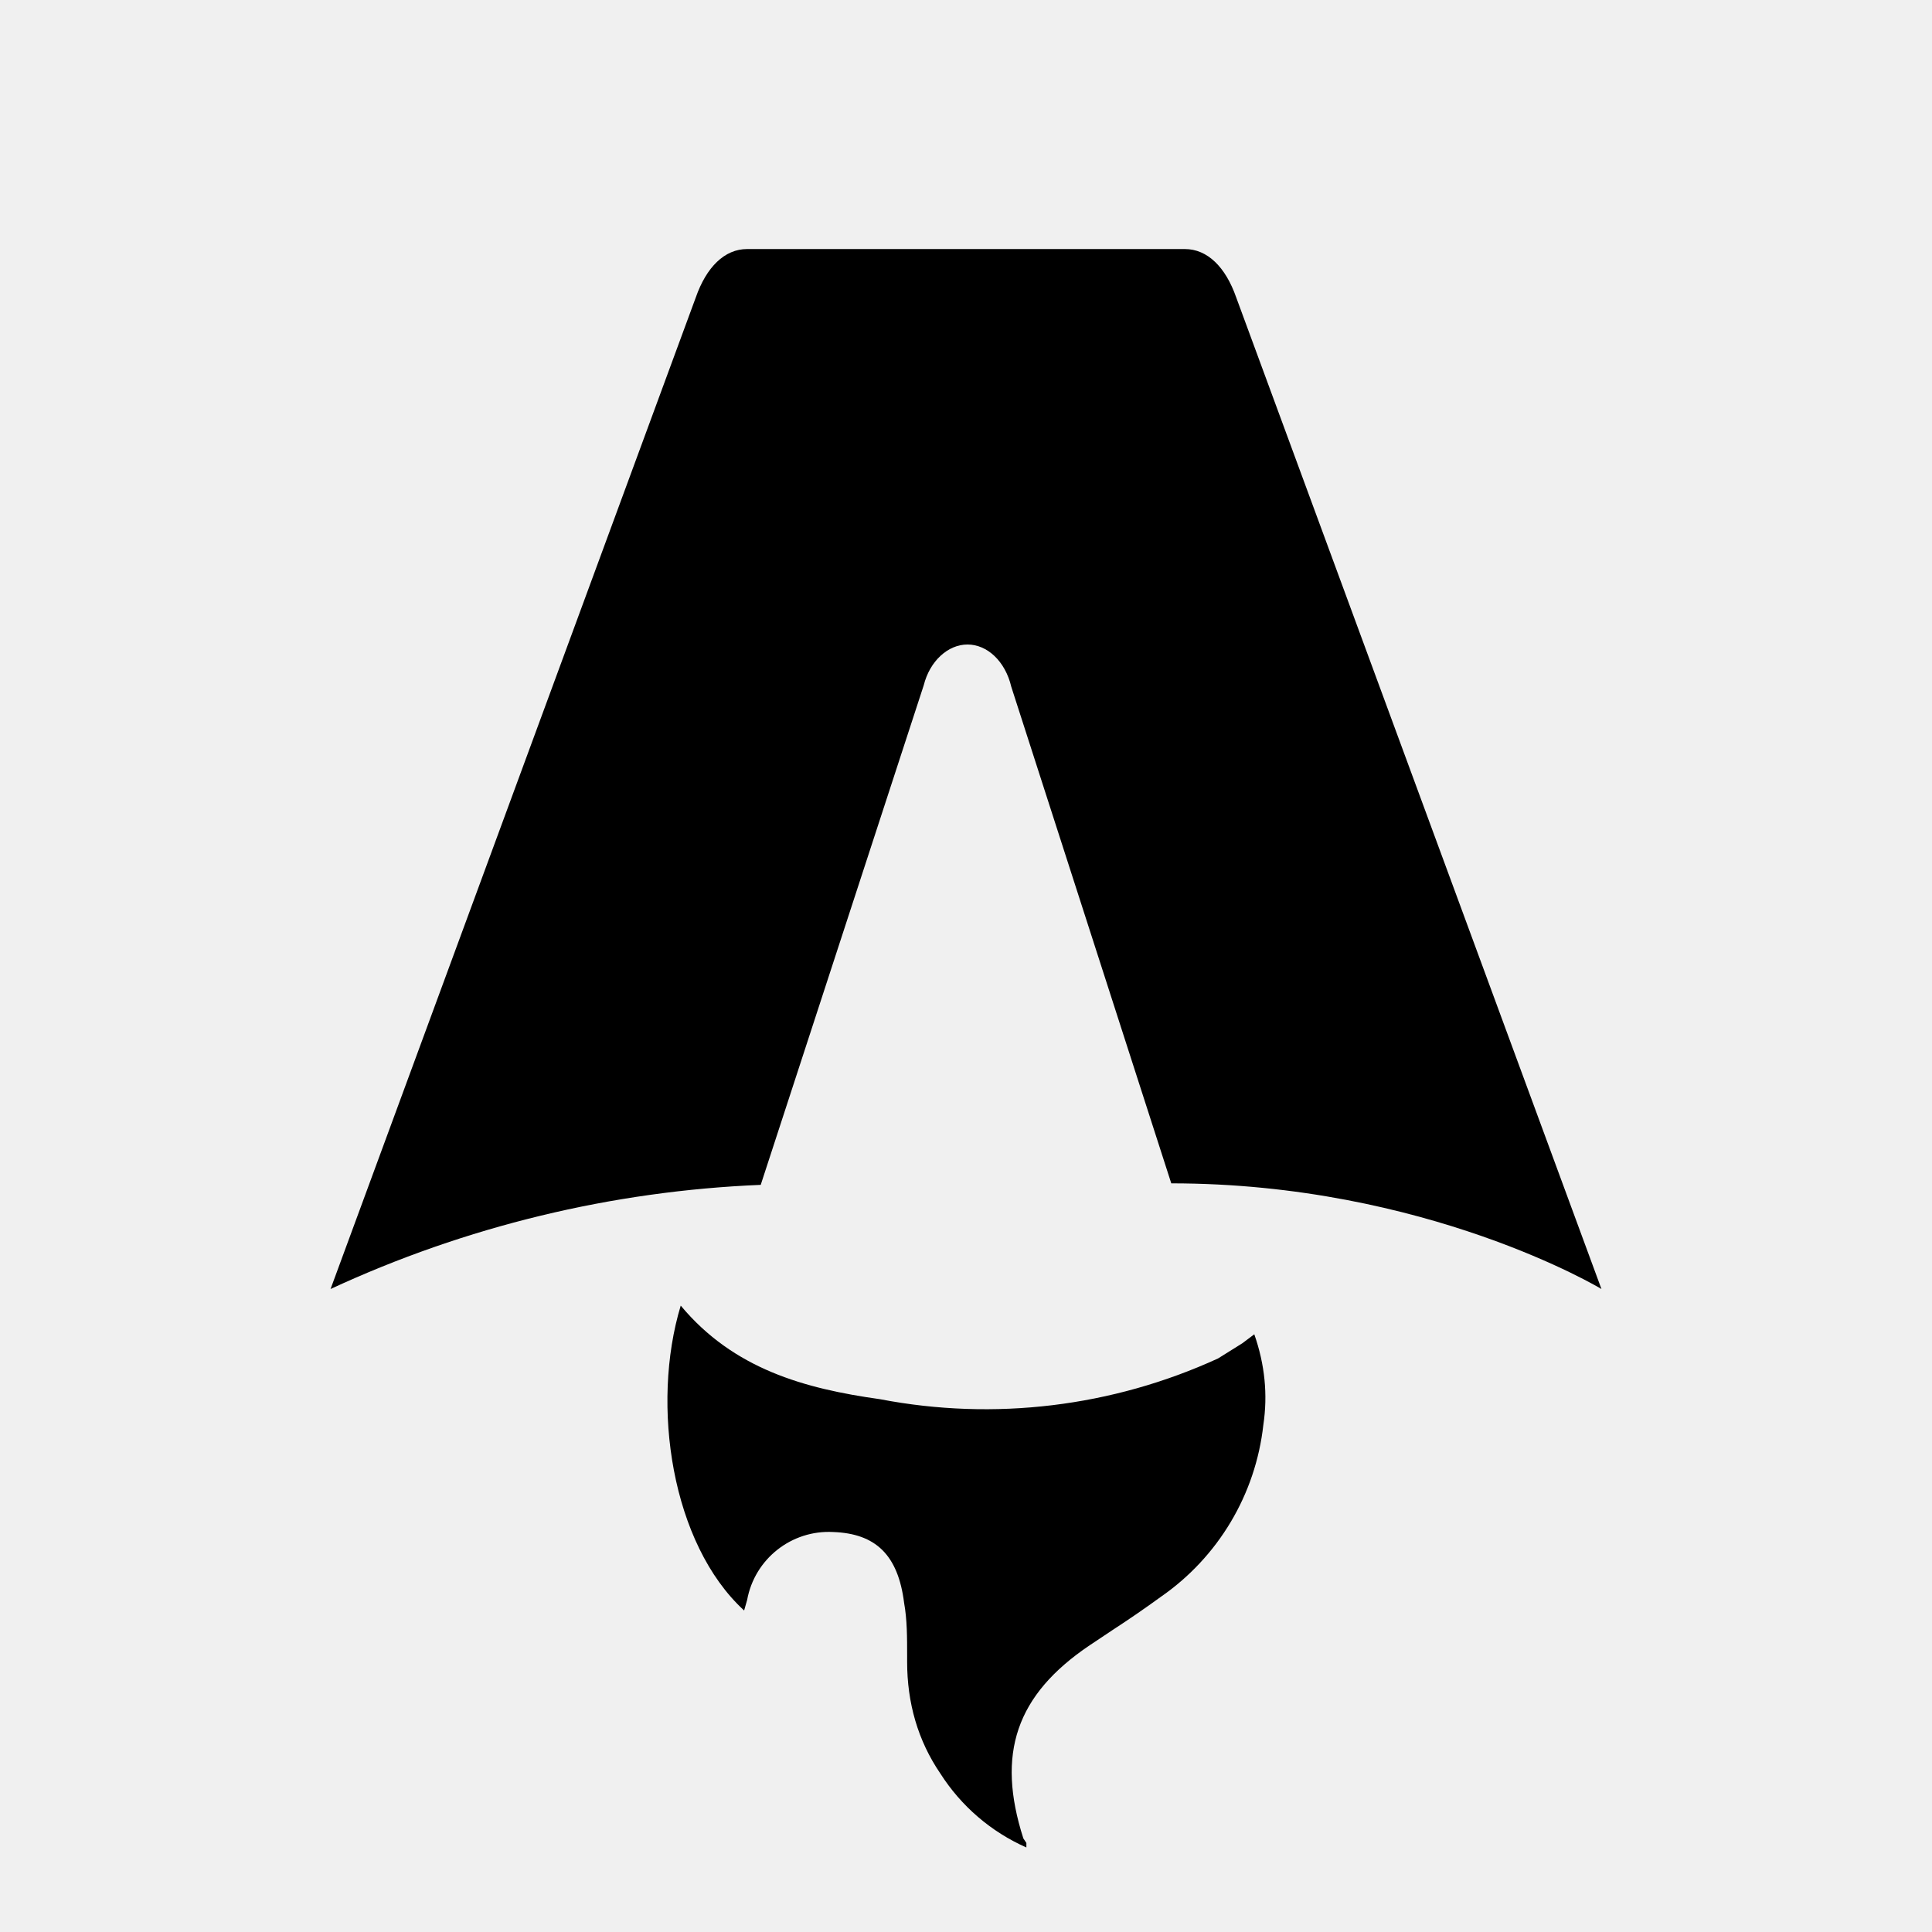
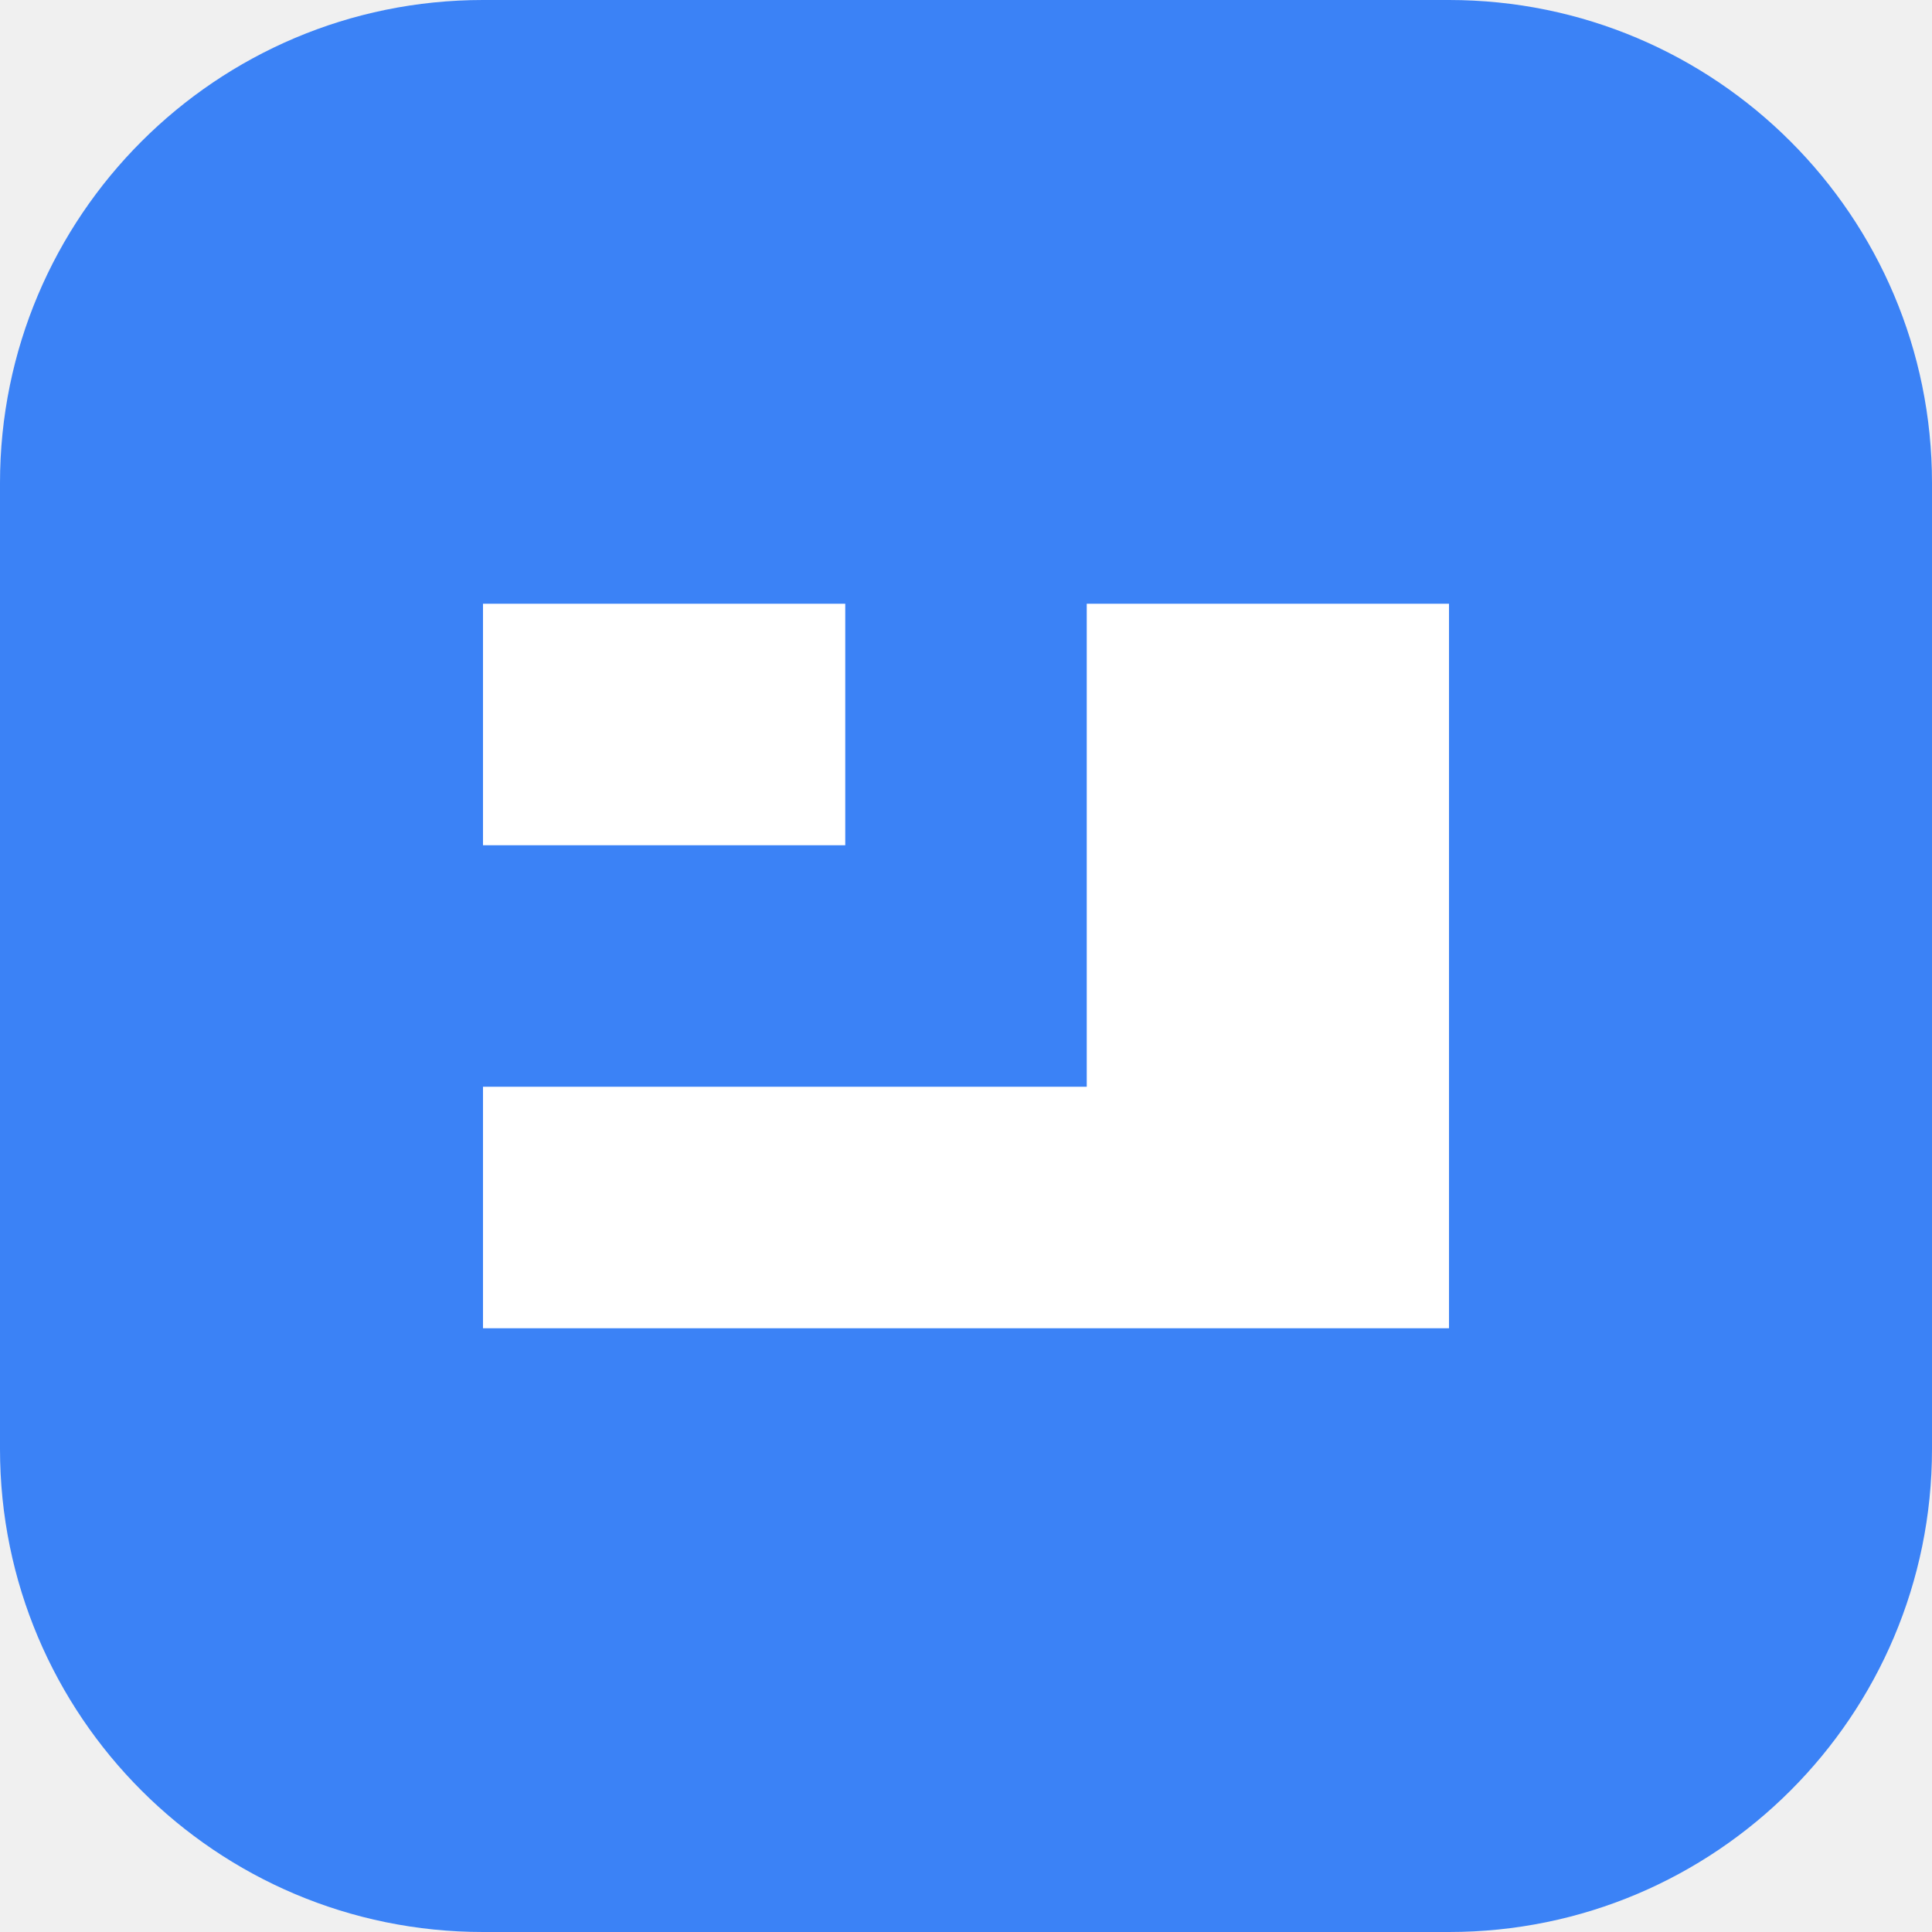
- <svg xmlns="http://www.w3.org/2000/svg" fill="none" viewBox="0 0 128 128">
-   <path d="M50.4 78.5a75.1 75.1 0 0 0-28.5 6.9l24.2-65.7c.7-2 1.9-3.2 3.4-3.2h29c1.5 0 2.7 1.2 3.4 3.2l24.2 65.7s-11.6-7-28.5-7L67 45.5c-.4-1.7-1.6-2.8-2.9-2.8-1.3 0-2.5 1.1-2.9 2.7L50.4 78.5Zm-1.1 28.2Zm-4.2-20.2c-2 6.6-.6 15.8 4.2 20.2a17.5 17.5 0 0 1 .2-.7 5.5 5.5 0 0 1 5.7-4.5c2.8.1 4.3 1.5 4.7 4.7.2 1.1.2 2.3.2 3.5v.4c0 2.7.7 5.2 2.2 7.4a13 13 0 0 0 5.7 4.9v-.3l-.2-.3c-1.8-5.6-.5-9.5 4.4-12.8l1.5-1a73 73 0 0 0 3.2-2.2 16 16 0 0 0 6.8-11.4c.3-2 .1-4-.6-6l-.8.6-1.6 1a37 37 0 0 1-22.4 2.7c-5-.7-9.7-2-13.2-6.2Z" />
-   <style>
-         path { fill: #000; }
-         @media (prefers-color-scheme: dark) {
-             path { fill: #FFF; }
-         }
-     </style>
+ <svg xmlns="http://www.w3.org/2000/svg" viewBox="0 0 32 32" fill="none">
+   <rect width="32" height="32" rx="8" fill="#3B82F6" />
+   <path d="M8 10h6v4H8v-4zm0 8h10v4H8v-4zm10-8h6v12h-6V10z" fill="white" />
</svg>
